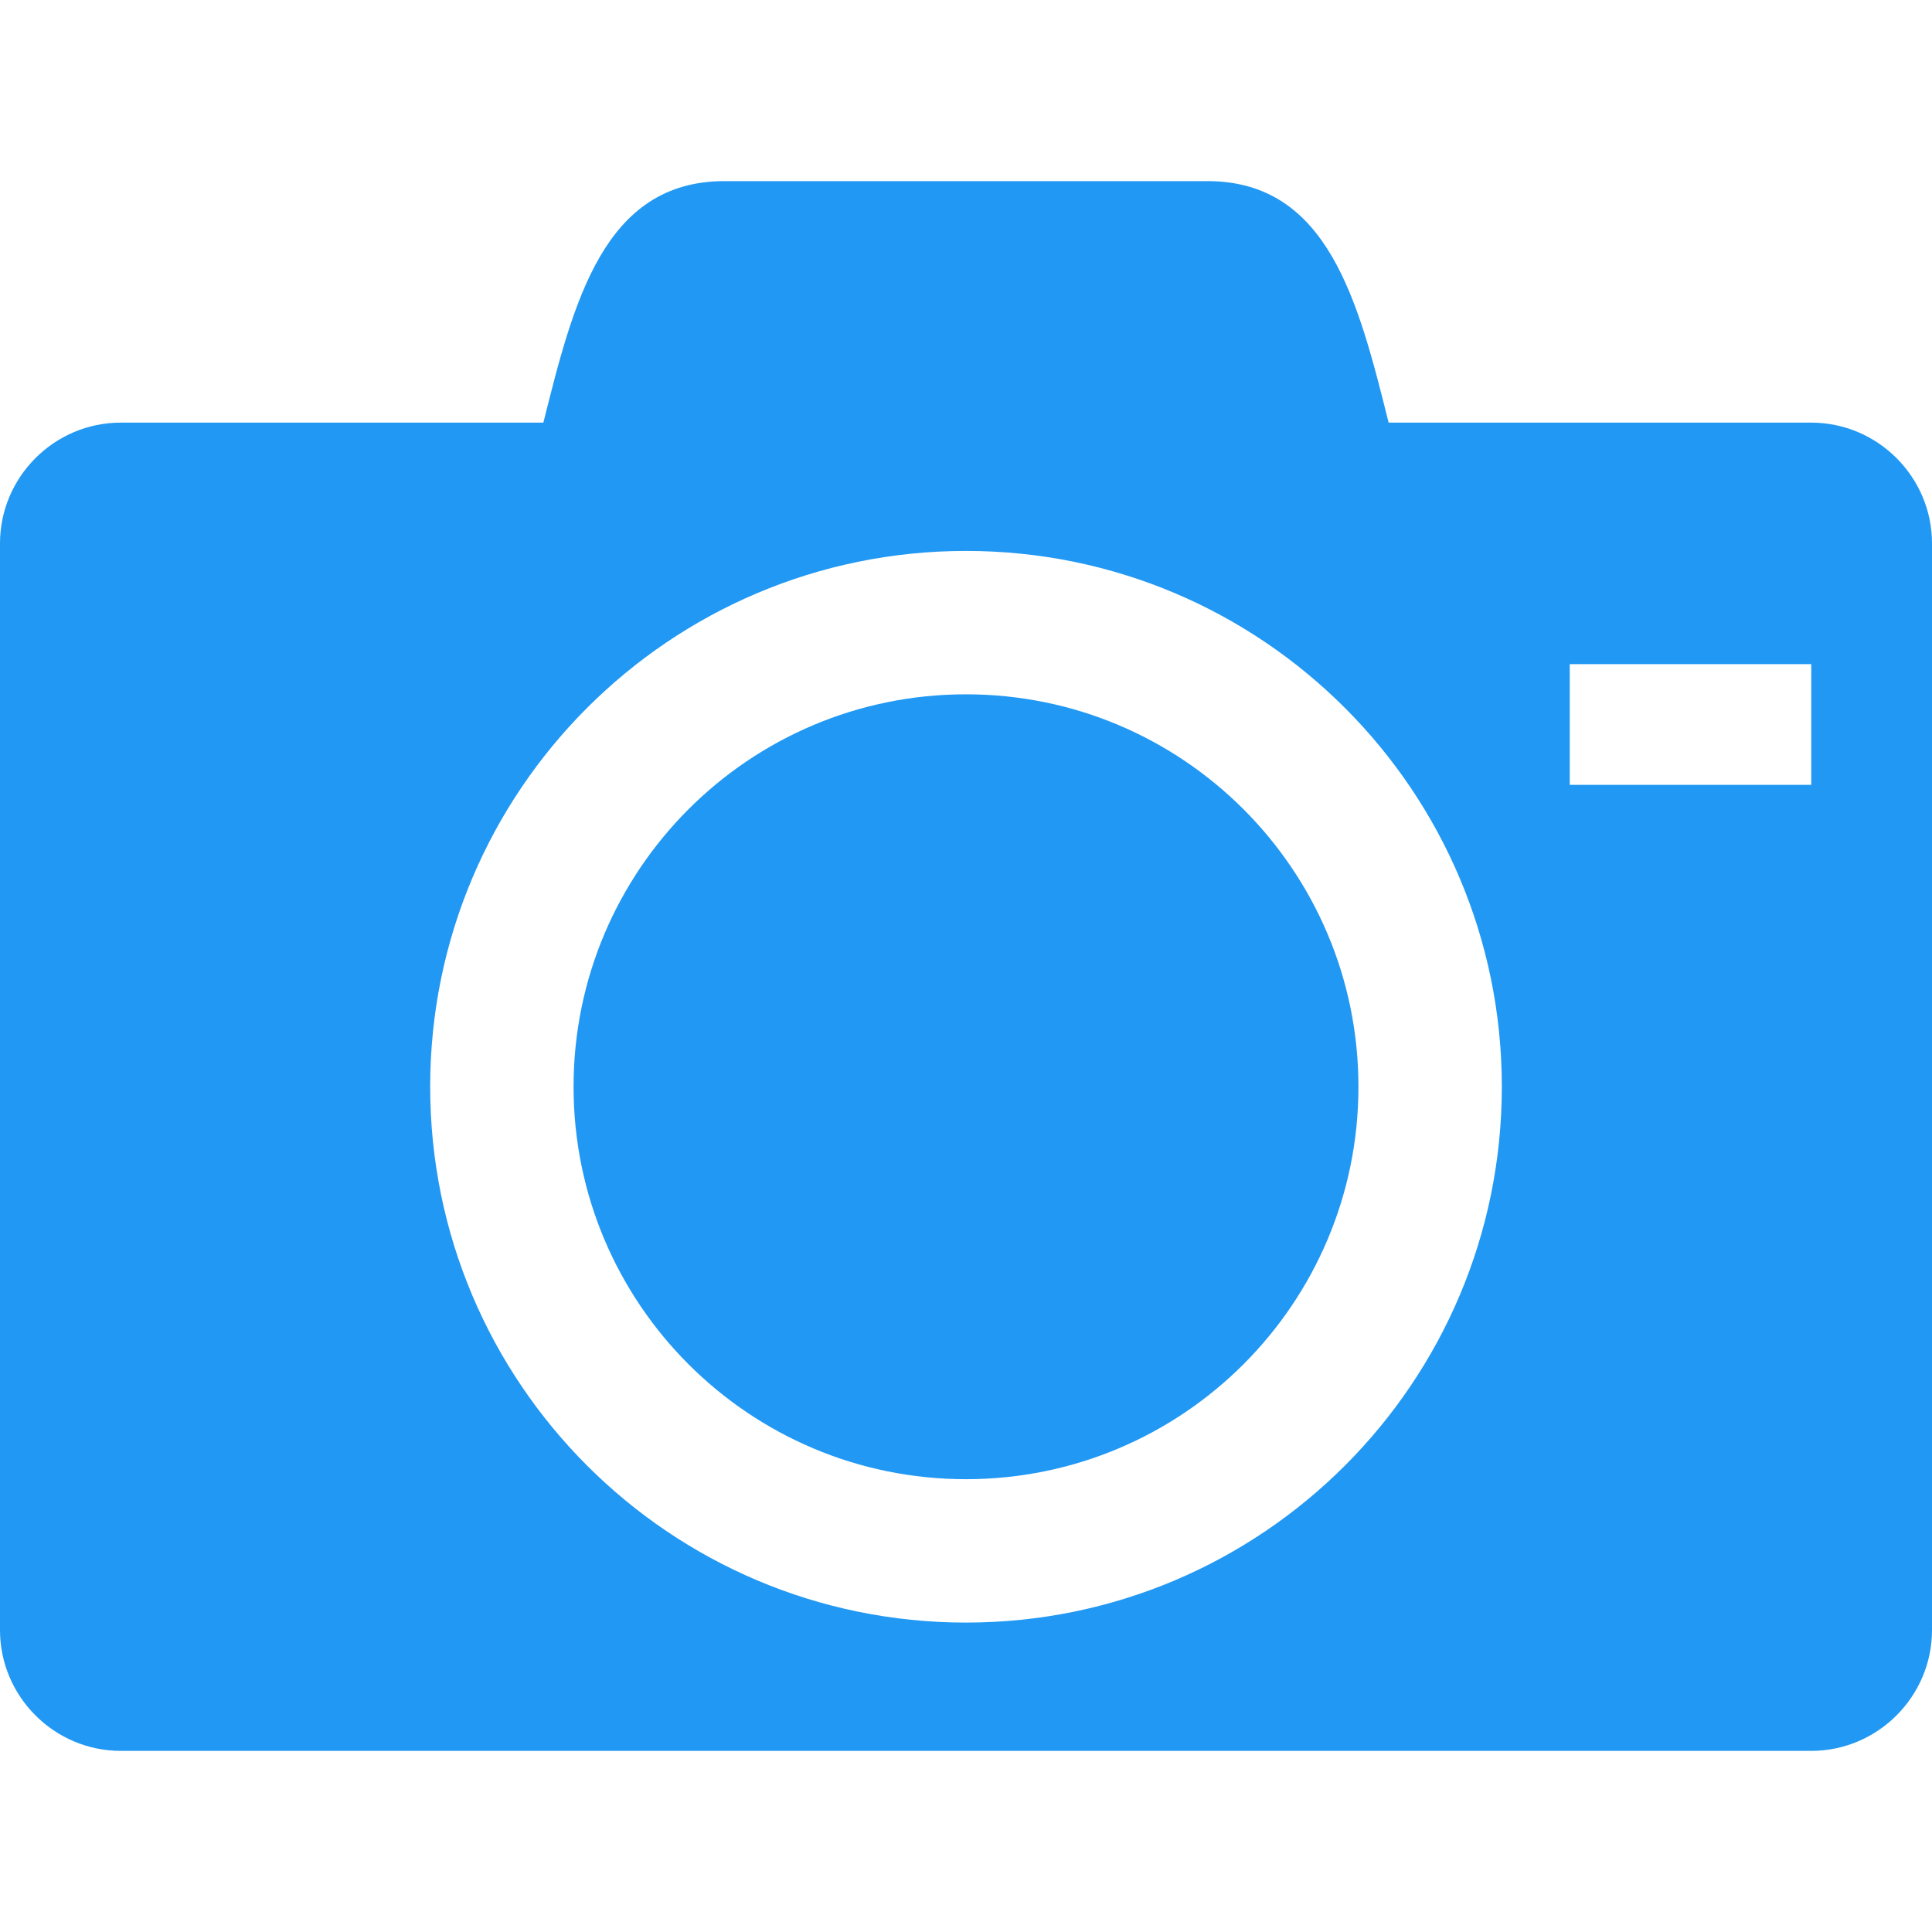
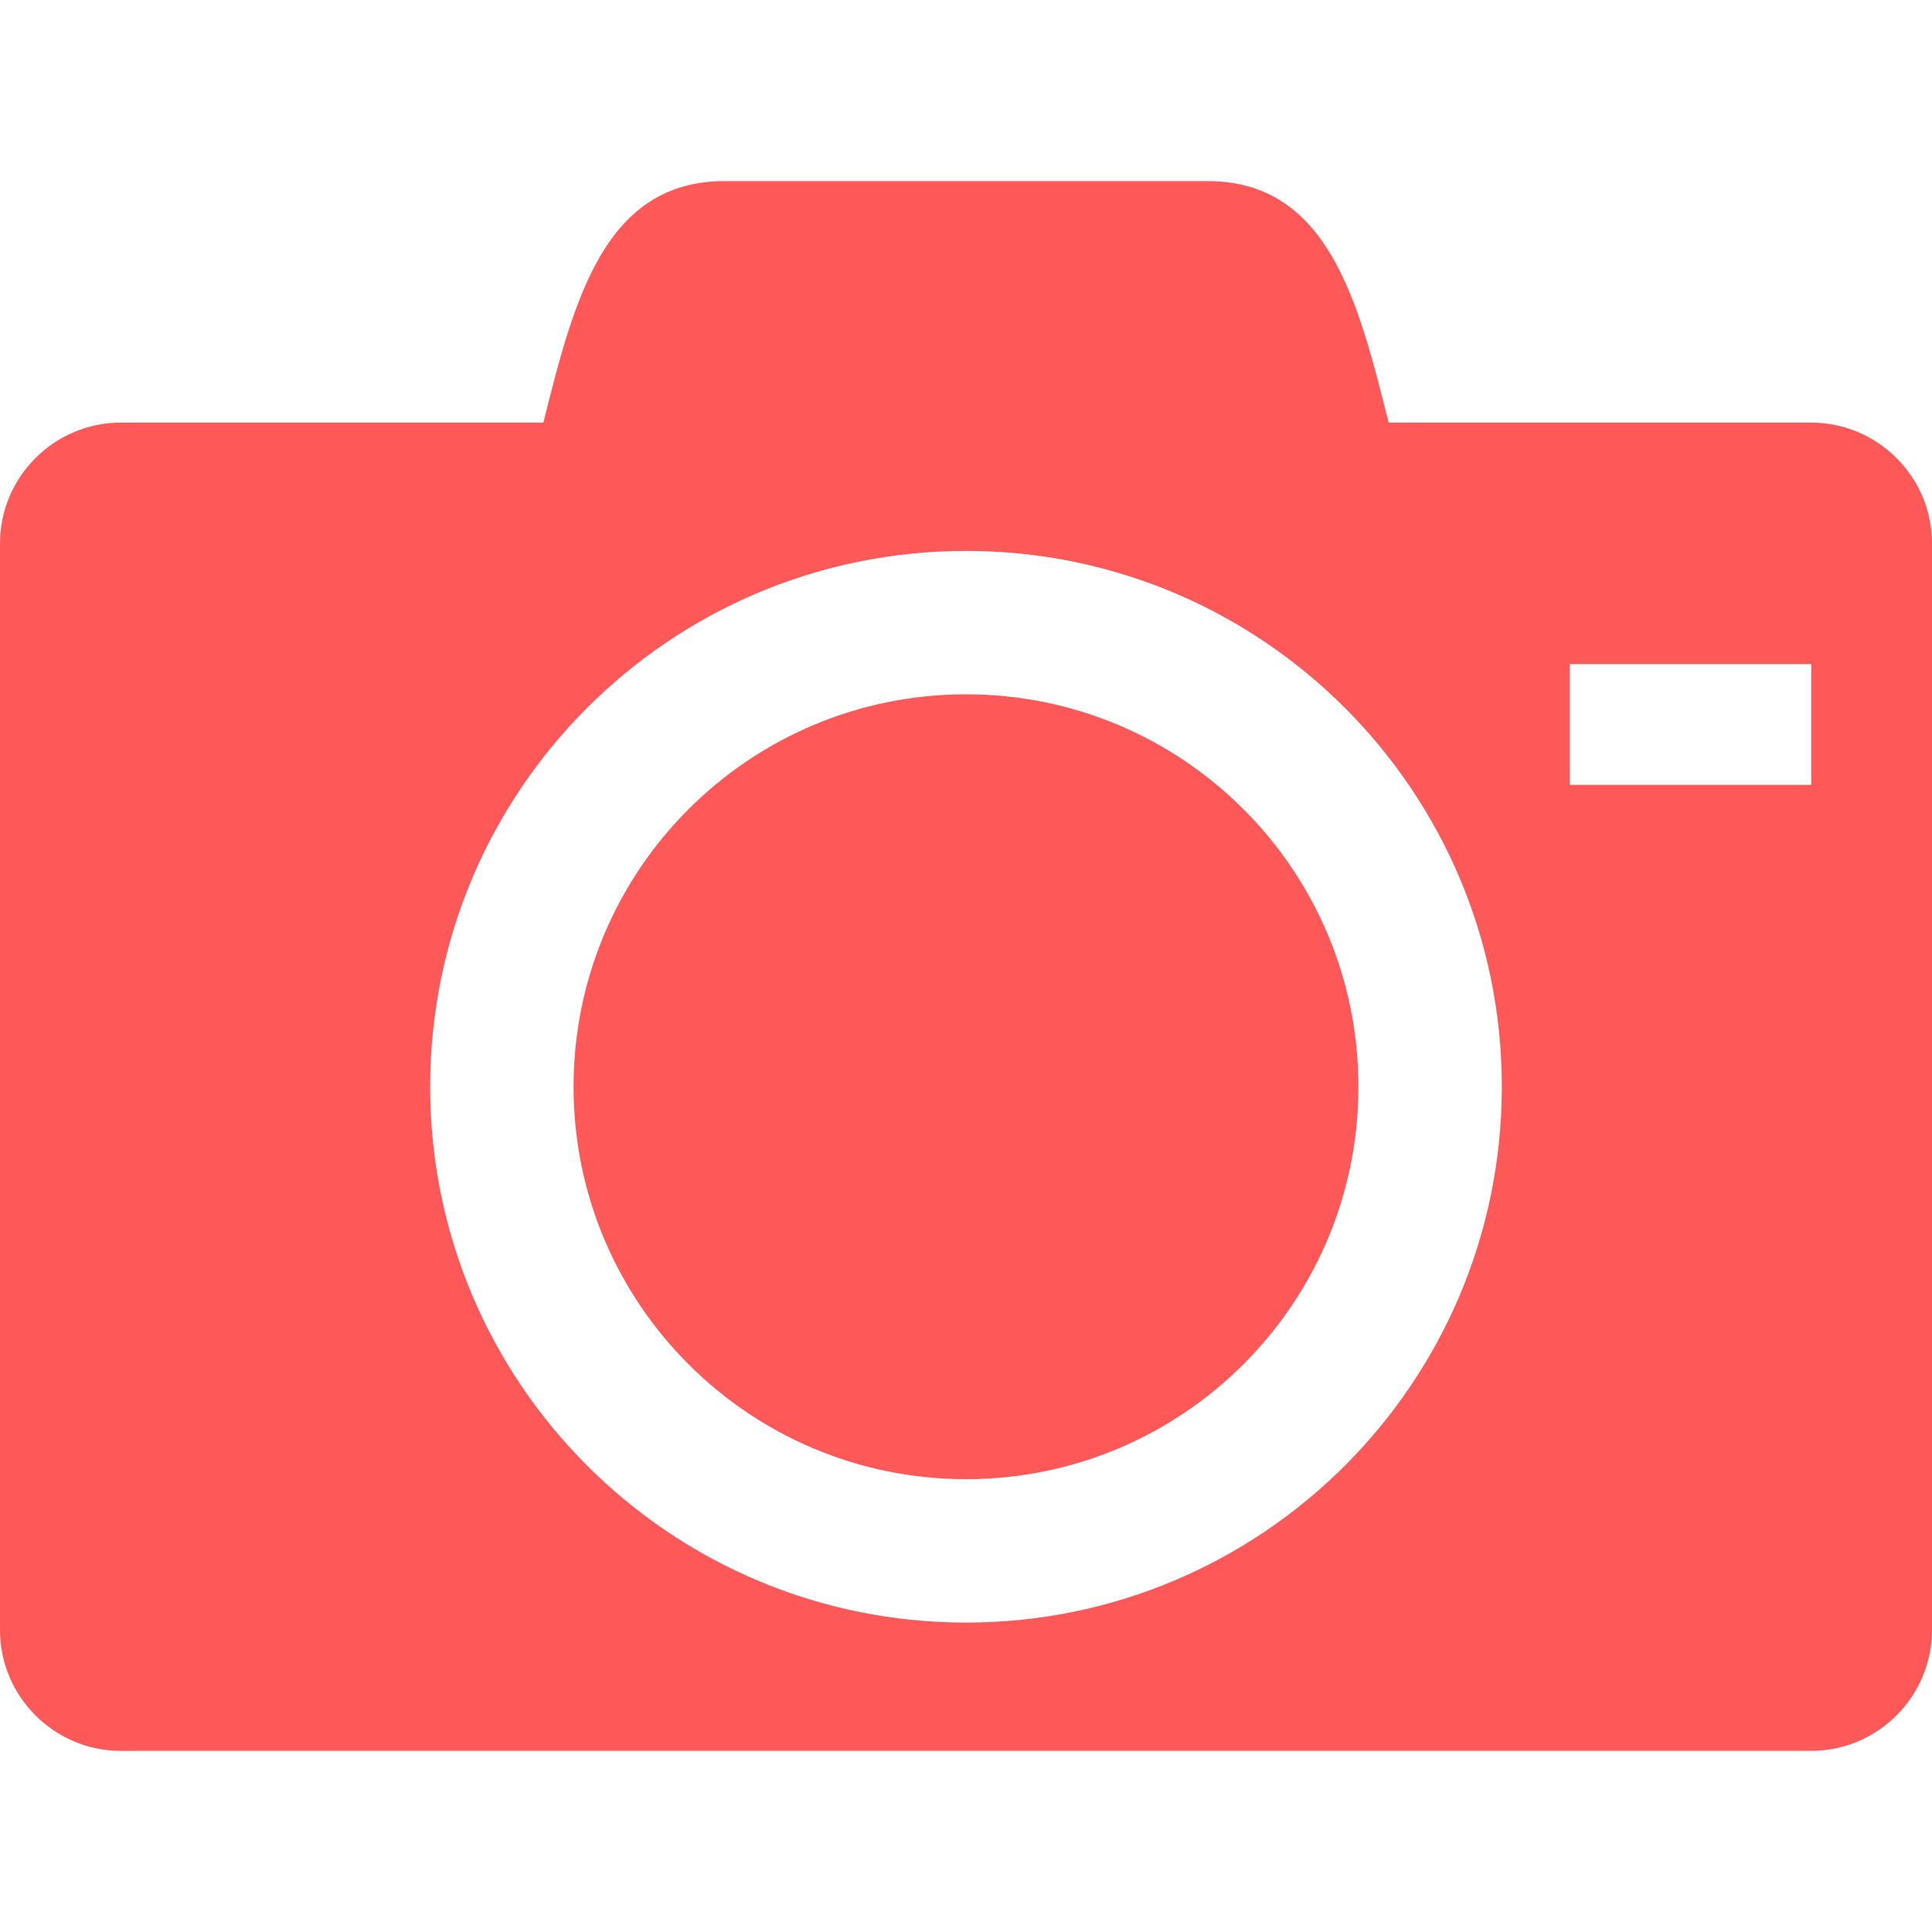
<svg xmlns="http://www.w3.org/2000/svg" version="1.1" id="Capa_1" x="0px" y="0px" width="512px" height="512px" viewBox="0 0 533.333 533.333" style="enable-background:new 0 0 533.333 533.333;" xml:space="preserve">
  <g>
-     <path d="M158.333,300c0,59.831,48.502,108.333,108.333,108.333S375,359.831,375,300s-48.502-108.333-108.333-108.333   S158.333,240.169,158.333,300z M500,116.667H383.333C375,83.333,366.667,50,333.333,50H200c-33.333,0-41.667,33.333-50,66.667   H33.333C15,116.667,0,131.667,0,150v300c0,18.333,15,33.333,33.333,33.333H500c18.333,0,33.334-15,33.334-33.333V150   C533.333,131.667,518.333,116.667,500,116.667z M266.667,447.917c-81.692,0-147.917-66.224-147.917-147.917   c0-81.692,66.224-147.917,147.917-147.917c81.693,0,147.917,66.224,147.917,147.917   C414.583,381.693,348.361,447.917,266.667,447.917z M500,216.667h-66.666v-33.333H500V216.667z" fill="#2198F3" />
+     <path d="M158.333,300c0,59.831,48.502,108.333,108.333,108.333S375,359.831,375,300s-48.502-108.333-108.333-108.333   S158.333,240.169,158.333,300z M500,116.667H383.333C375,83.333,366.667,50,333.333,50H200c-33.333,0-41.667,33.333-50,66.667   H33.333C15,116.667,0,131.667,0,150v300c0,18.333,15,33.333,33.333,33.333H500c18.333,0,33.334-15,33.334-33.333V150   C533.333,131.667,518.333,116.667,500,116.667z M266.667,447.917c-81.692,0-147.917-66.224-147.917-147.917   c0-81.692,66.224-147.917,147.917-147.917c81.693,0,147.917,66.224,147.917,147.917   C414.583,381.693,348.361,447.917,266.667,447.917z M500,216.667h-66.666v-33.333H500V216.667z" fill="#ff5858" />
  </g>
  <g>
</g>
  <g>
</g>
  <g>
</g>
  <g>
</g>
  <g>
</g>
  <g>
</g>
  <g>
</g>
  <g>
</g>
  <g>
</g>
  <g>
</g>
  <g>
</g>
  <g>
</g>
  <g>
</g>
  <g>
</g>
  <g>
</g>
</svg>
